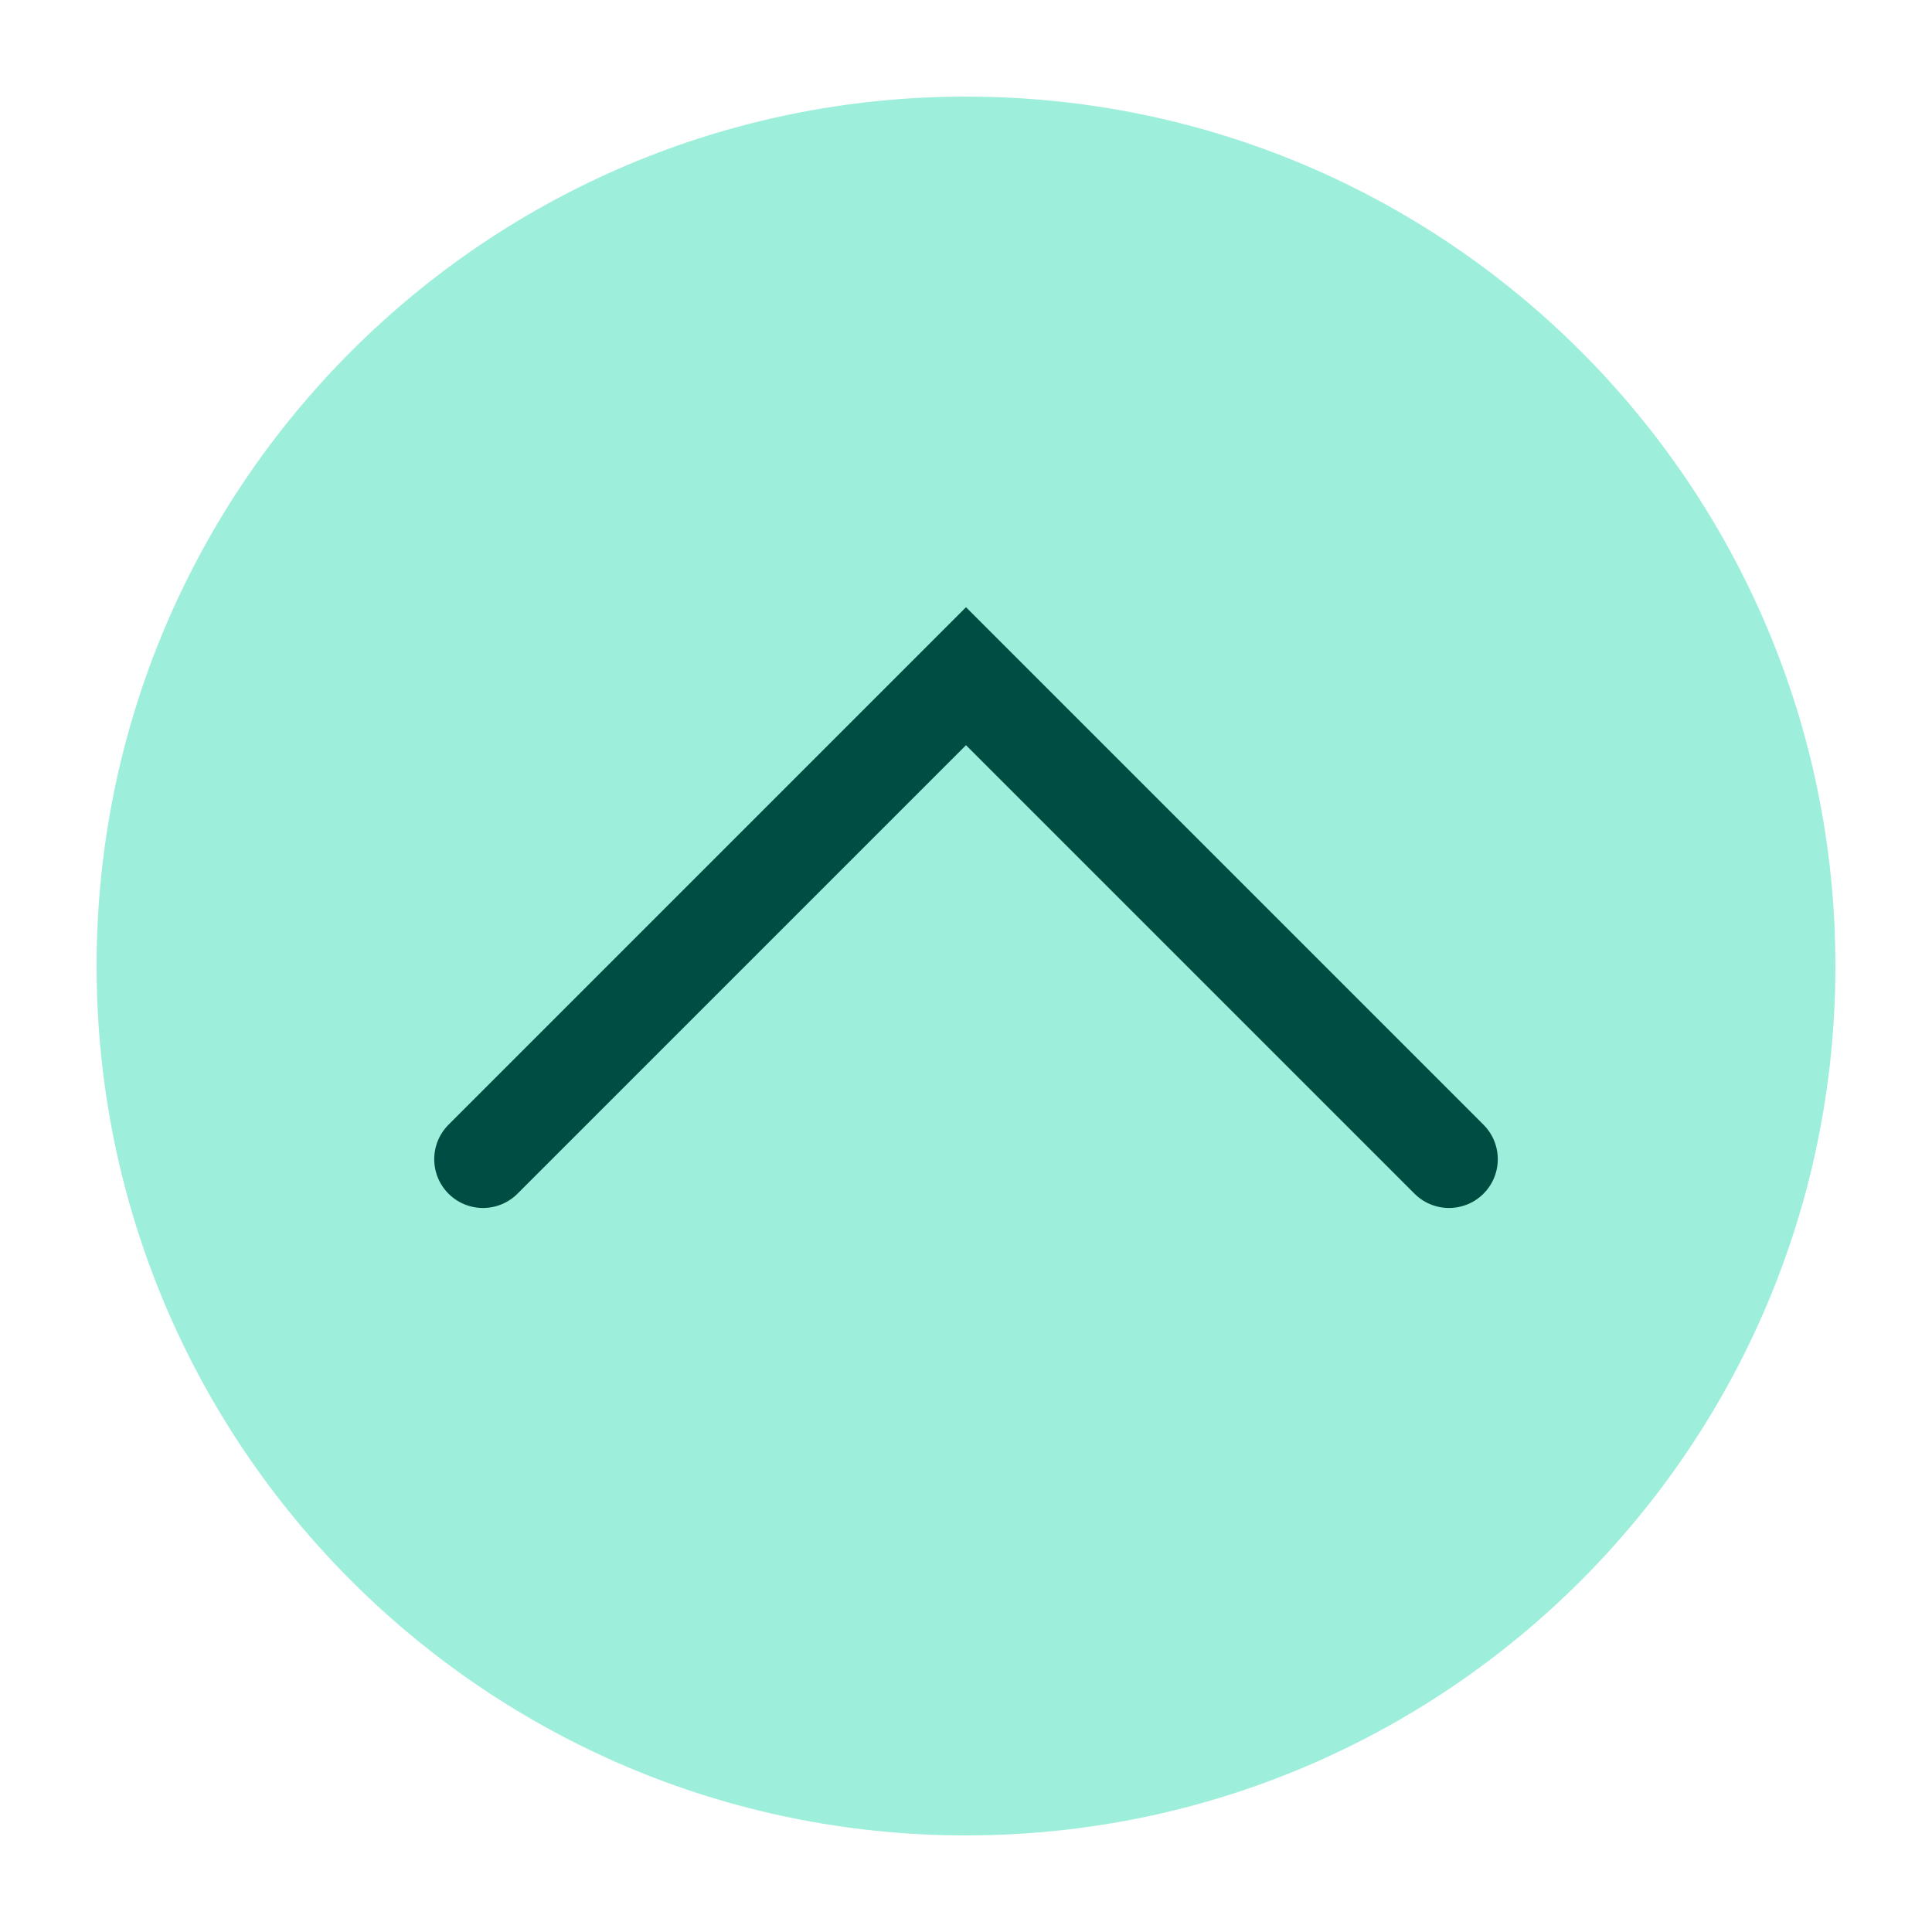
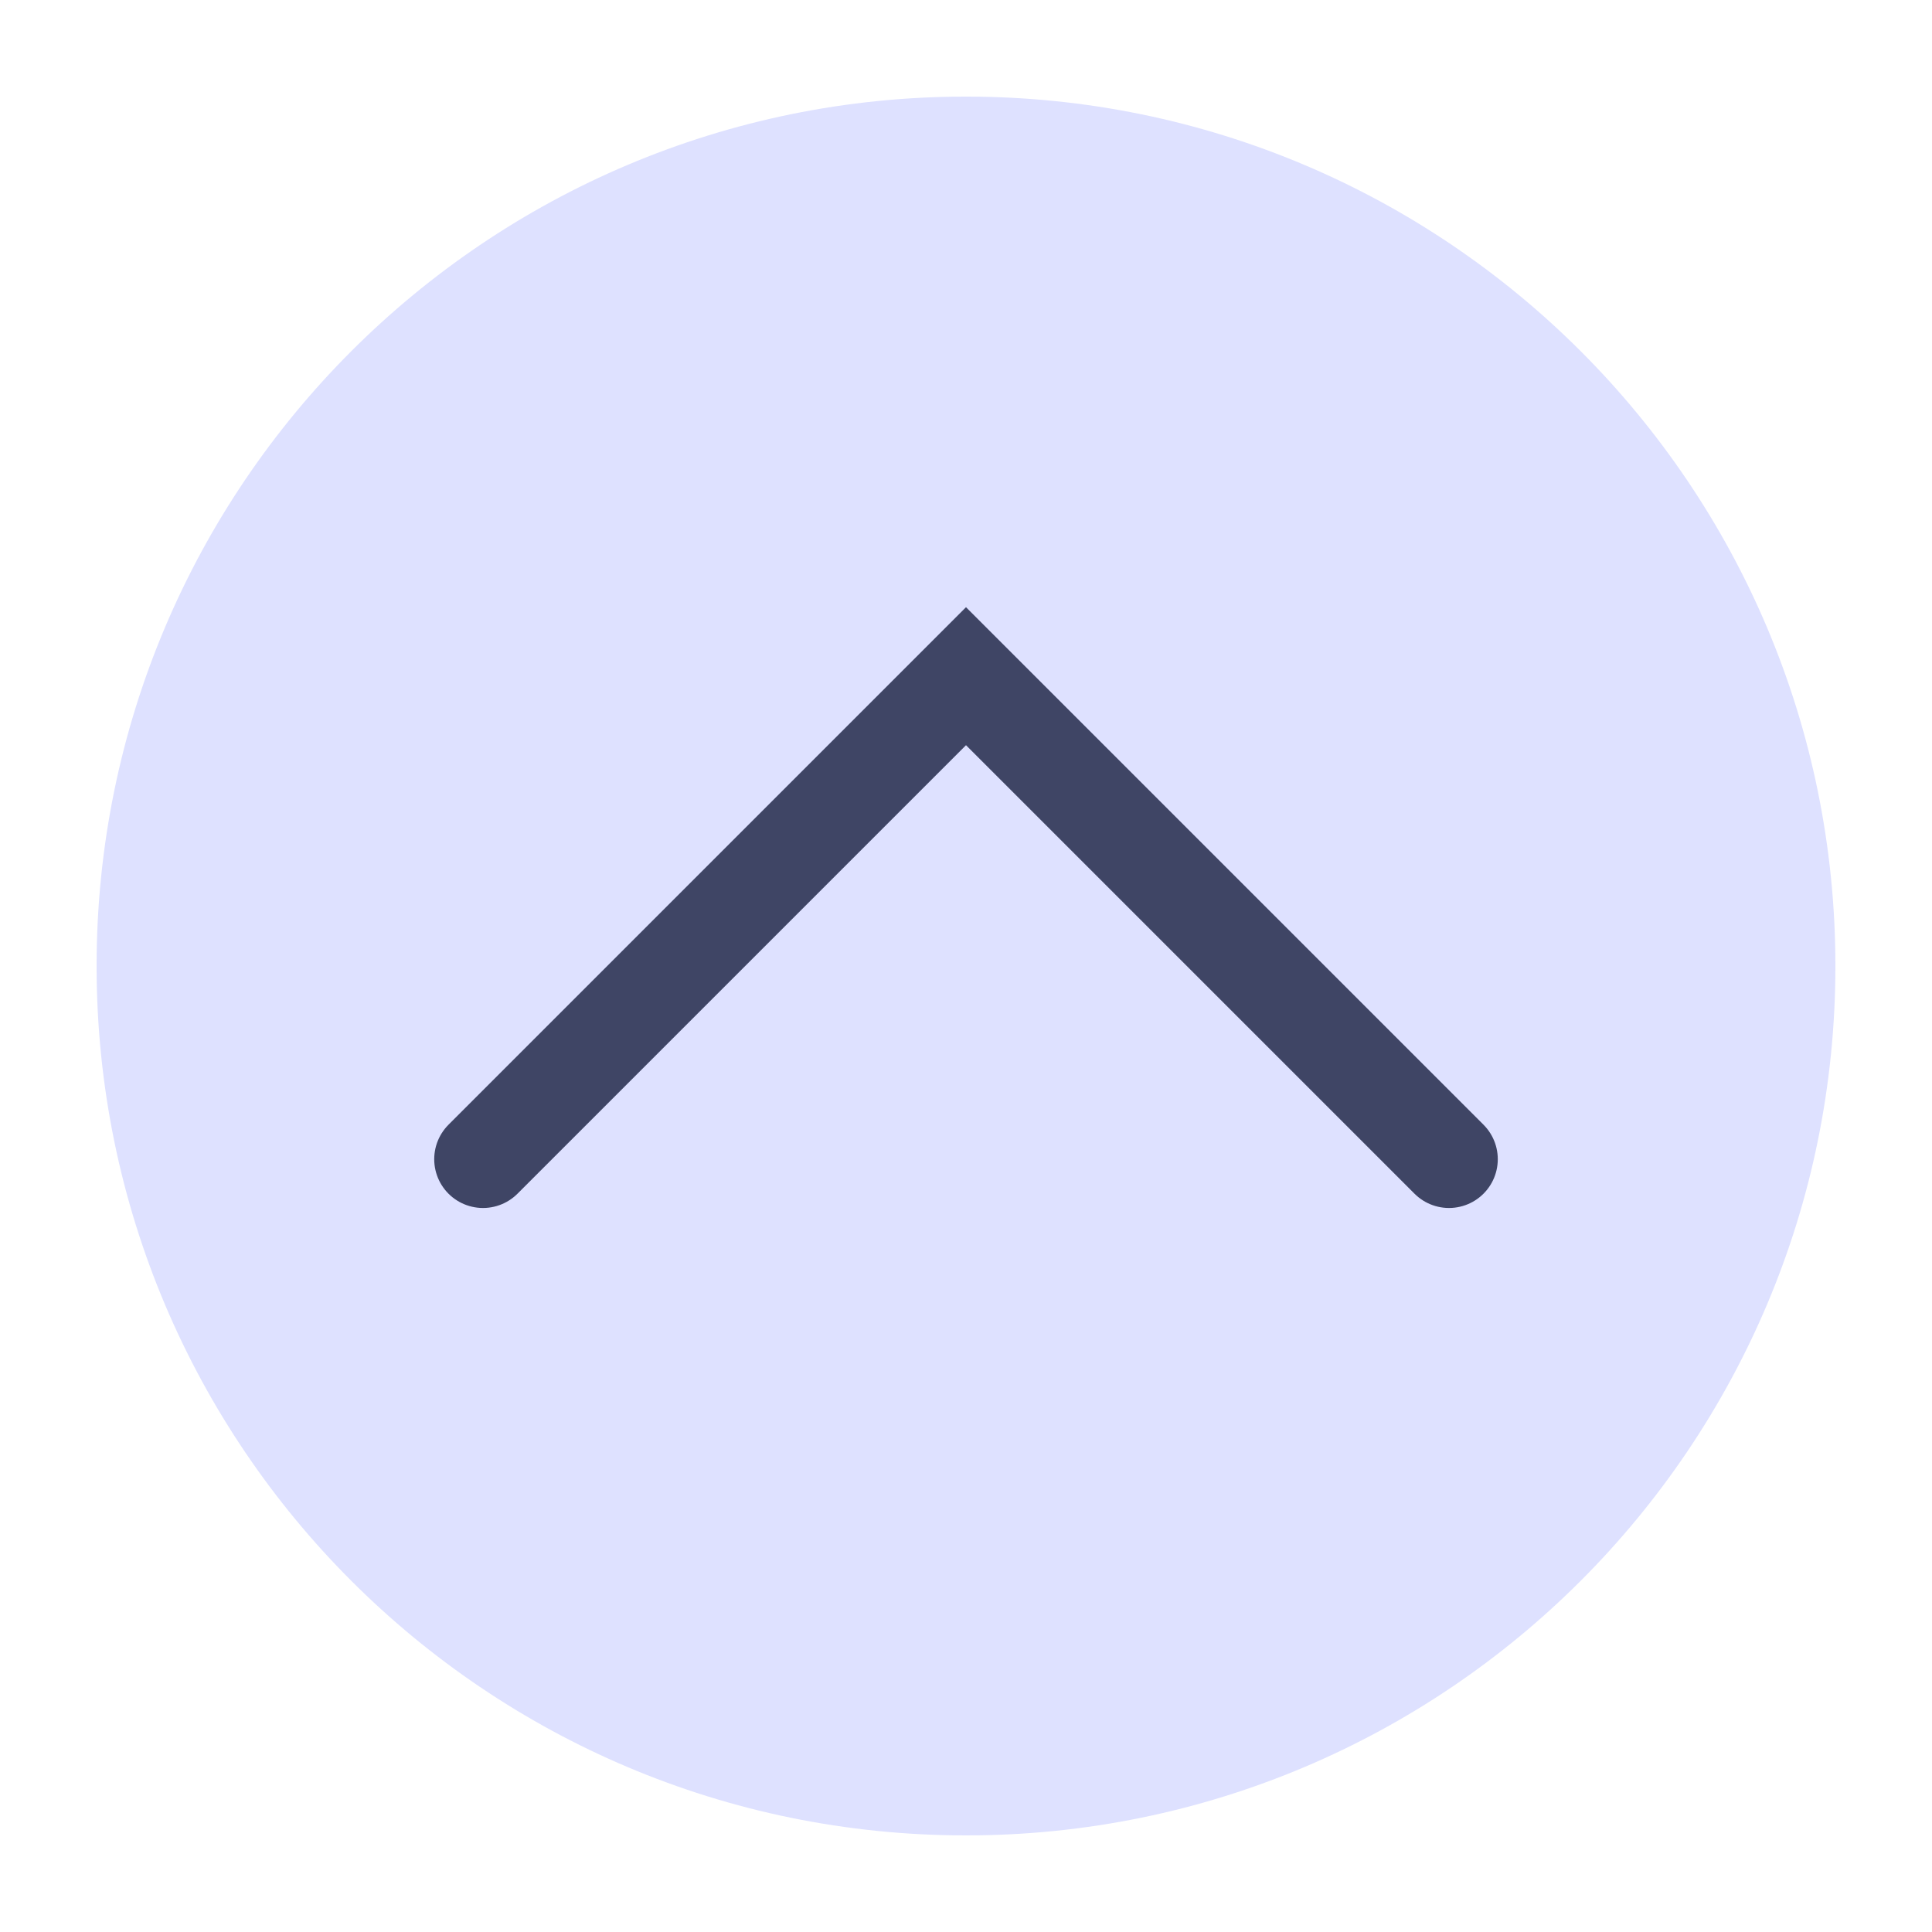
<svg xmlns="http://www.w3.org/2000/svg" viewBox="0 0 50 50" version="1.2" baseProfile="tiny">
  <defs>
</defs>
  <g fill="none" stroke="black" stroke-width="1" fill-rule="evenodd" stroke-linecap="square" stroke-linejoin="bevel">
-     <g fill="#9defdb" fill-opacity="1" stroke="none" transform="matrix(2.5,0,0,2.5,2.5,2.5)" font-family="Iosevka Term Curly" font-size="12" font-weight="500" font-style="normal">
+     <g fill="#dee1ff" fill-opacity="1" stroke="none" transform="matrix(2.5,0,0,2.5,2.5,2.5)" font-family="Iosevka Term Curly" font-size="12" font-weight="500" font-style="normal">
      <circle cx="9" cy="9" r="9" />
    </g>
-     <g fill="none" stroke="#004e43" stroke-opacity="1" stroke-width="1.01" stroke-linecap="round" stroke-linejoin="miter" stroke-miterlimit="2" transform="matrix(2.5,0,0,2.5,2.5,2.5)" font-family="Iosevka Term Curly" font-size="12" font-weight="500" font-style="normal">
+     <g fill="none" stroke="#3f4565" stroke-opacity="1" stroke-width="1.01" stroke-linecap="round" stroke-linejoin="miter" stroke-miterlimit="2" transform="matrix(2.5,0,0,2.5,2.5,2.5)" font-family="Iosevka Term Curly" font-size="12" font-weight="500" font-style="normal">
      <polyline fill="none" vector-effect="none" points="4,11 9,6 14,11 " />
    </g>
    <g fill="none" stroke="#000000" stroke-opacity="1" stroke-width="1" stroke-linecap="square" stroke-linejoin="bevel" transform="matrix(1,0,0,1,0,0)" font-family="Iosevka Term Curly" font-size="12" font-weight="500" font-style="normal">
</g>
  </g>
</svg>
